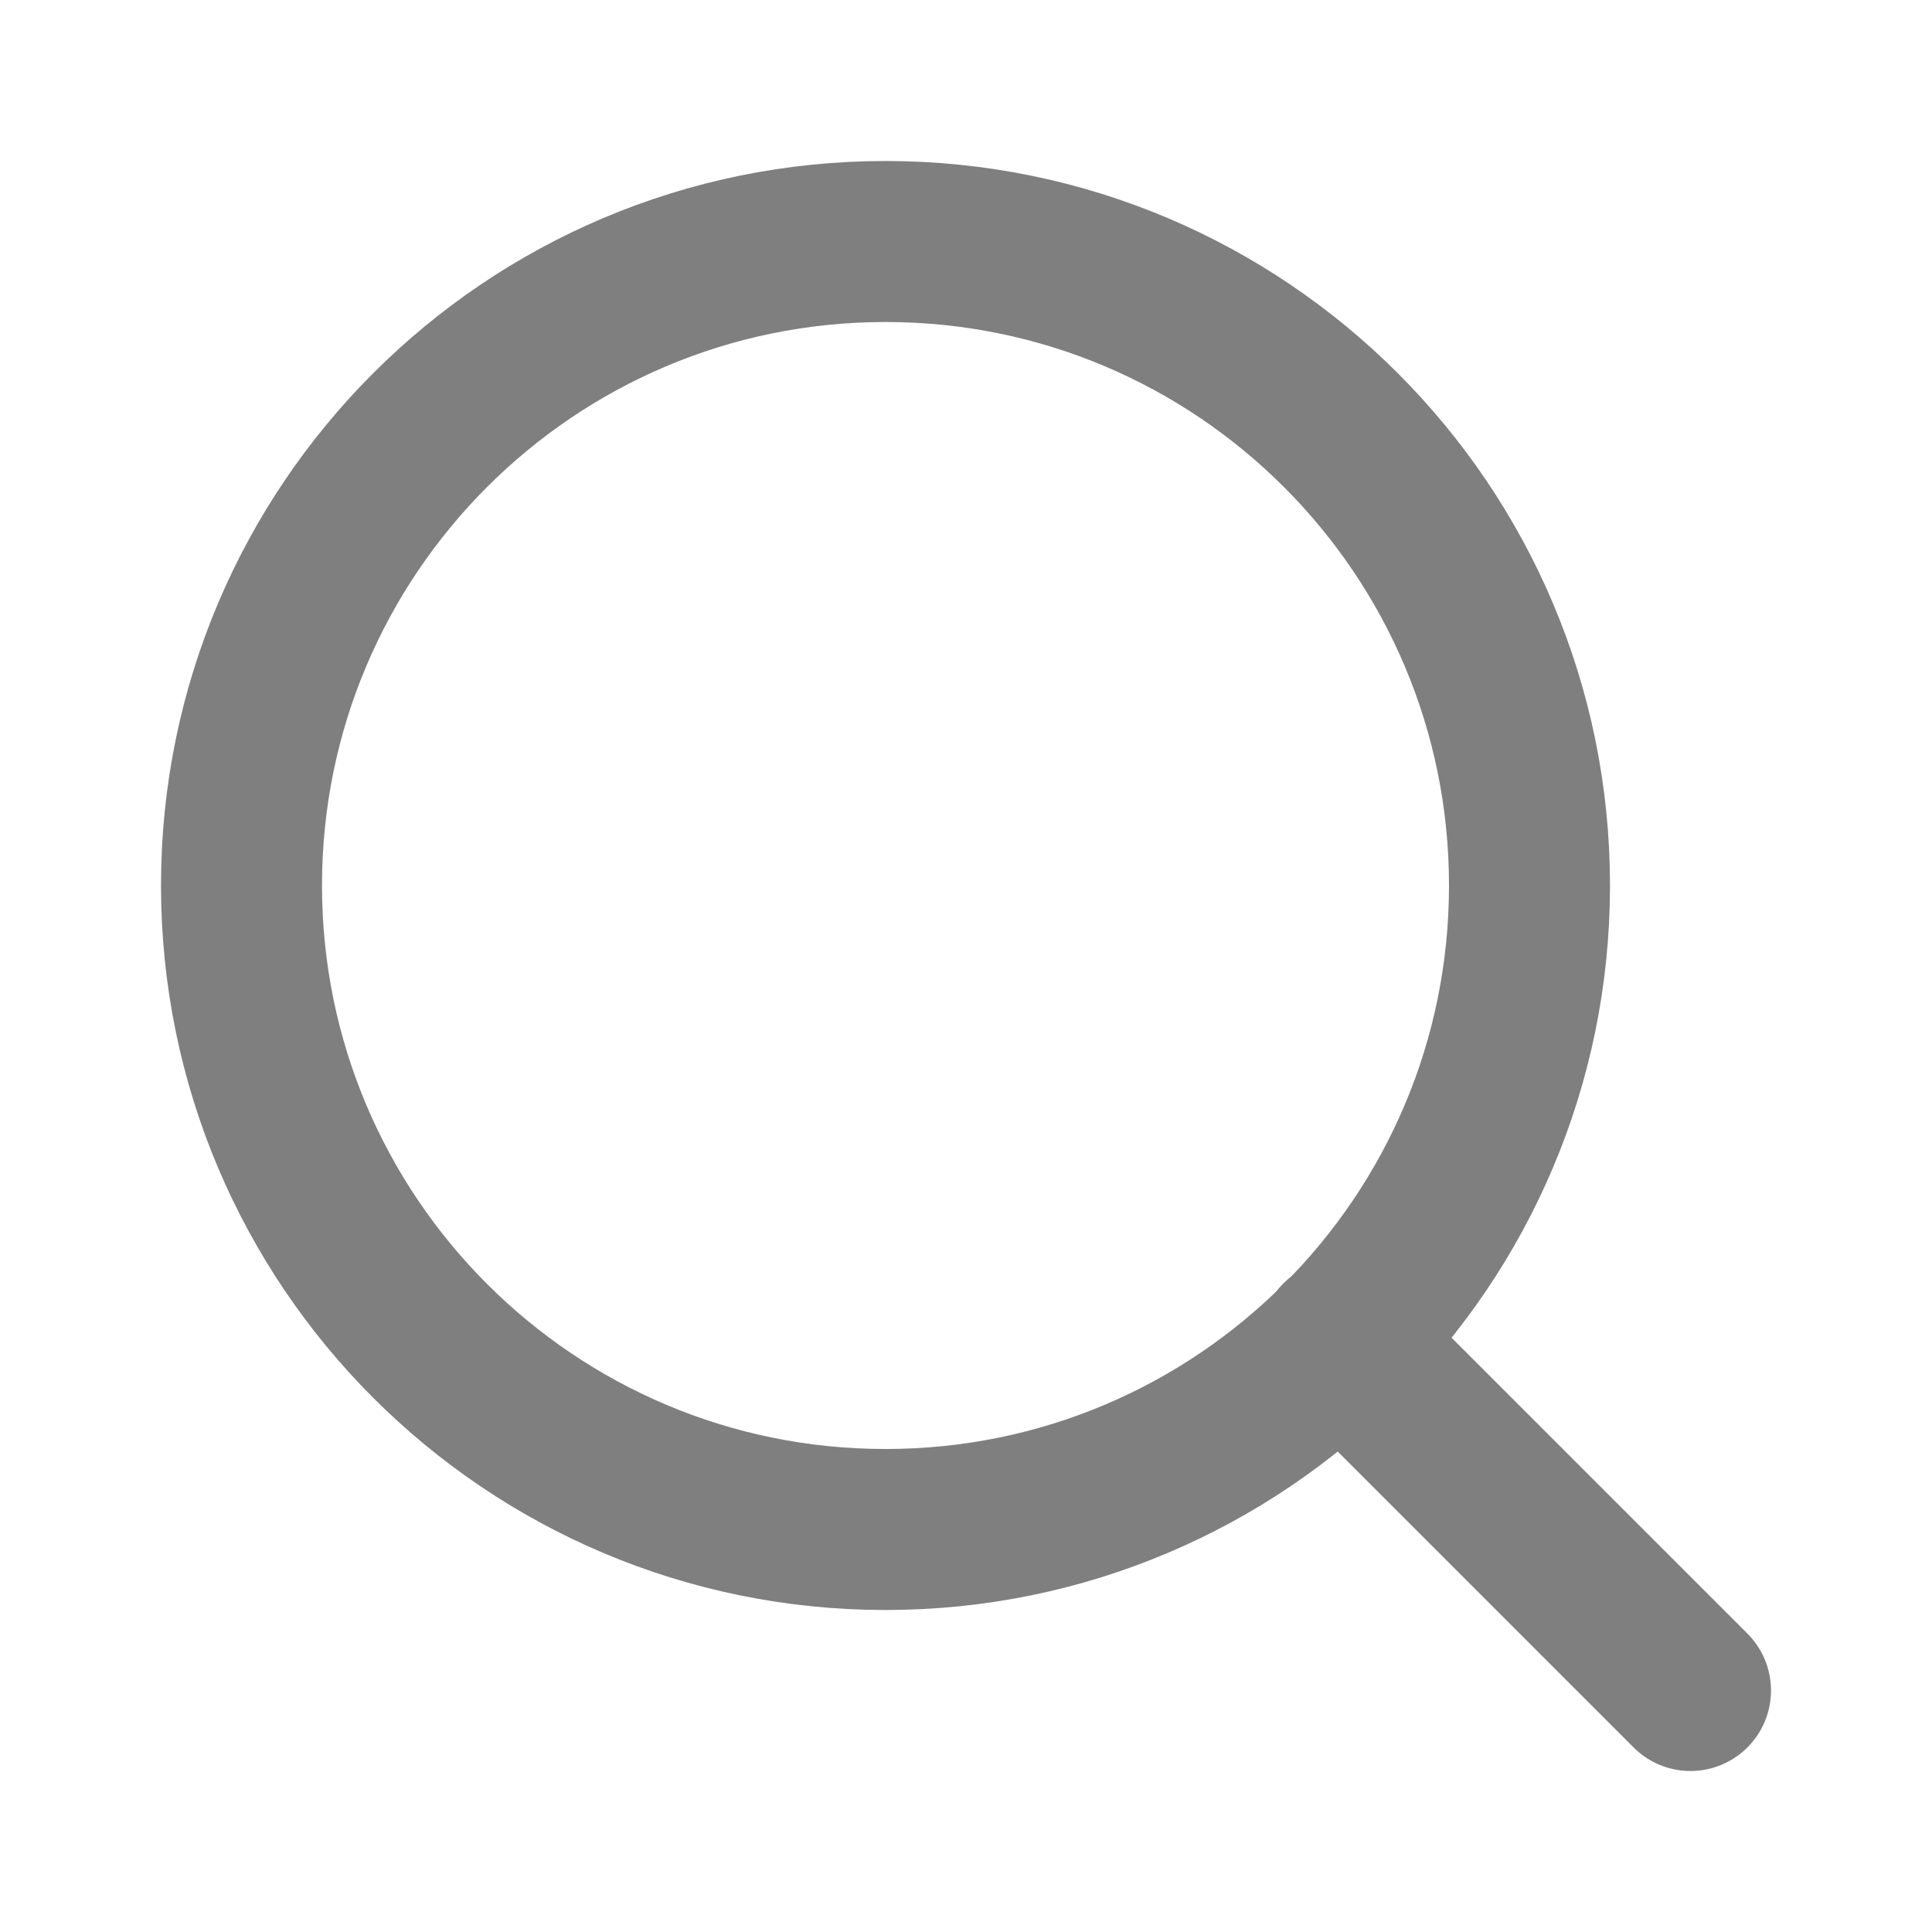
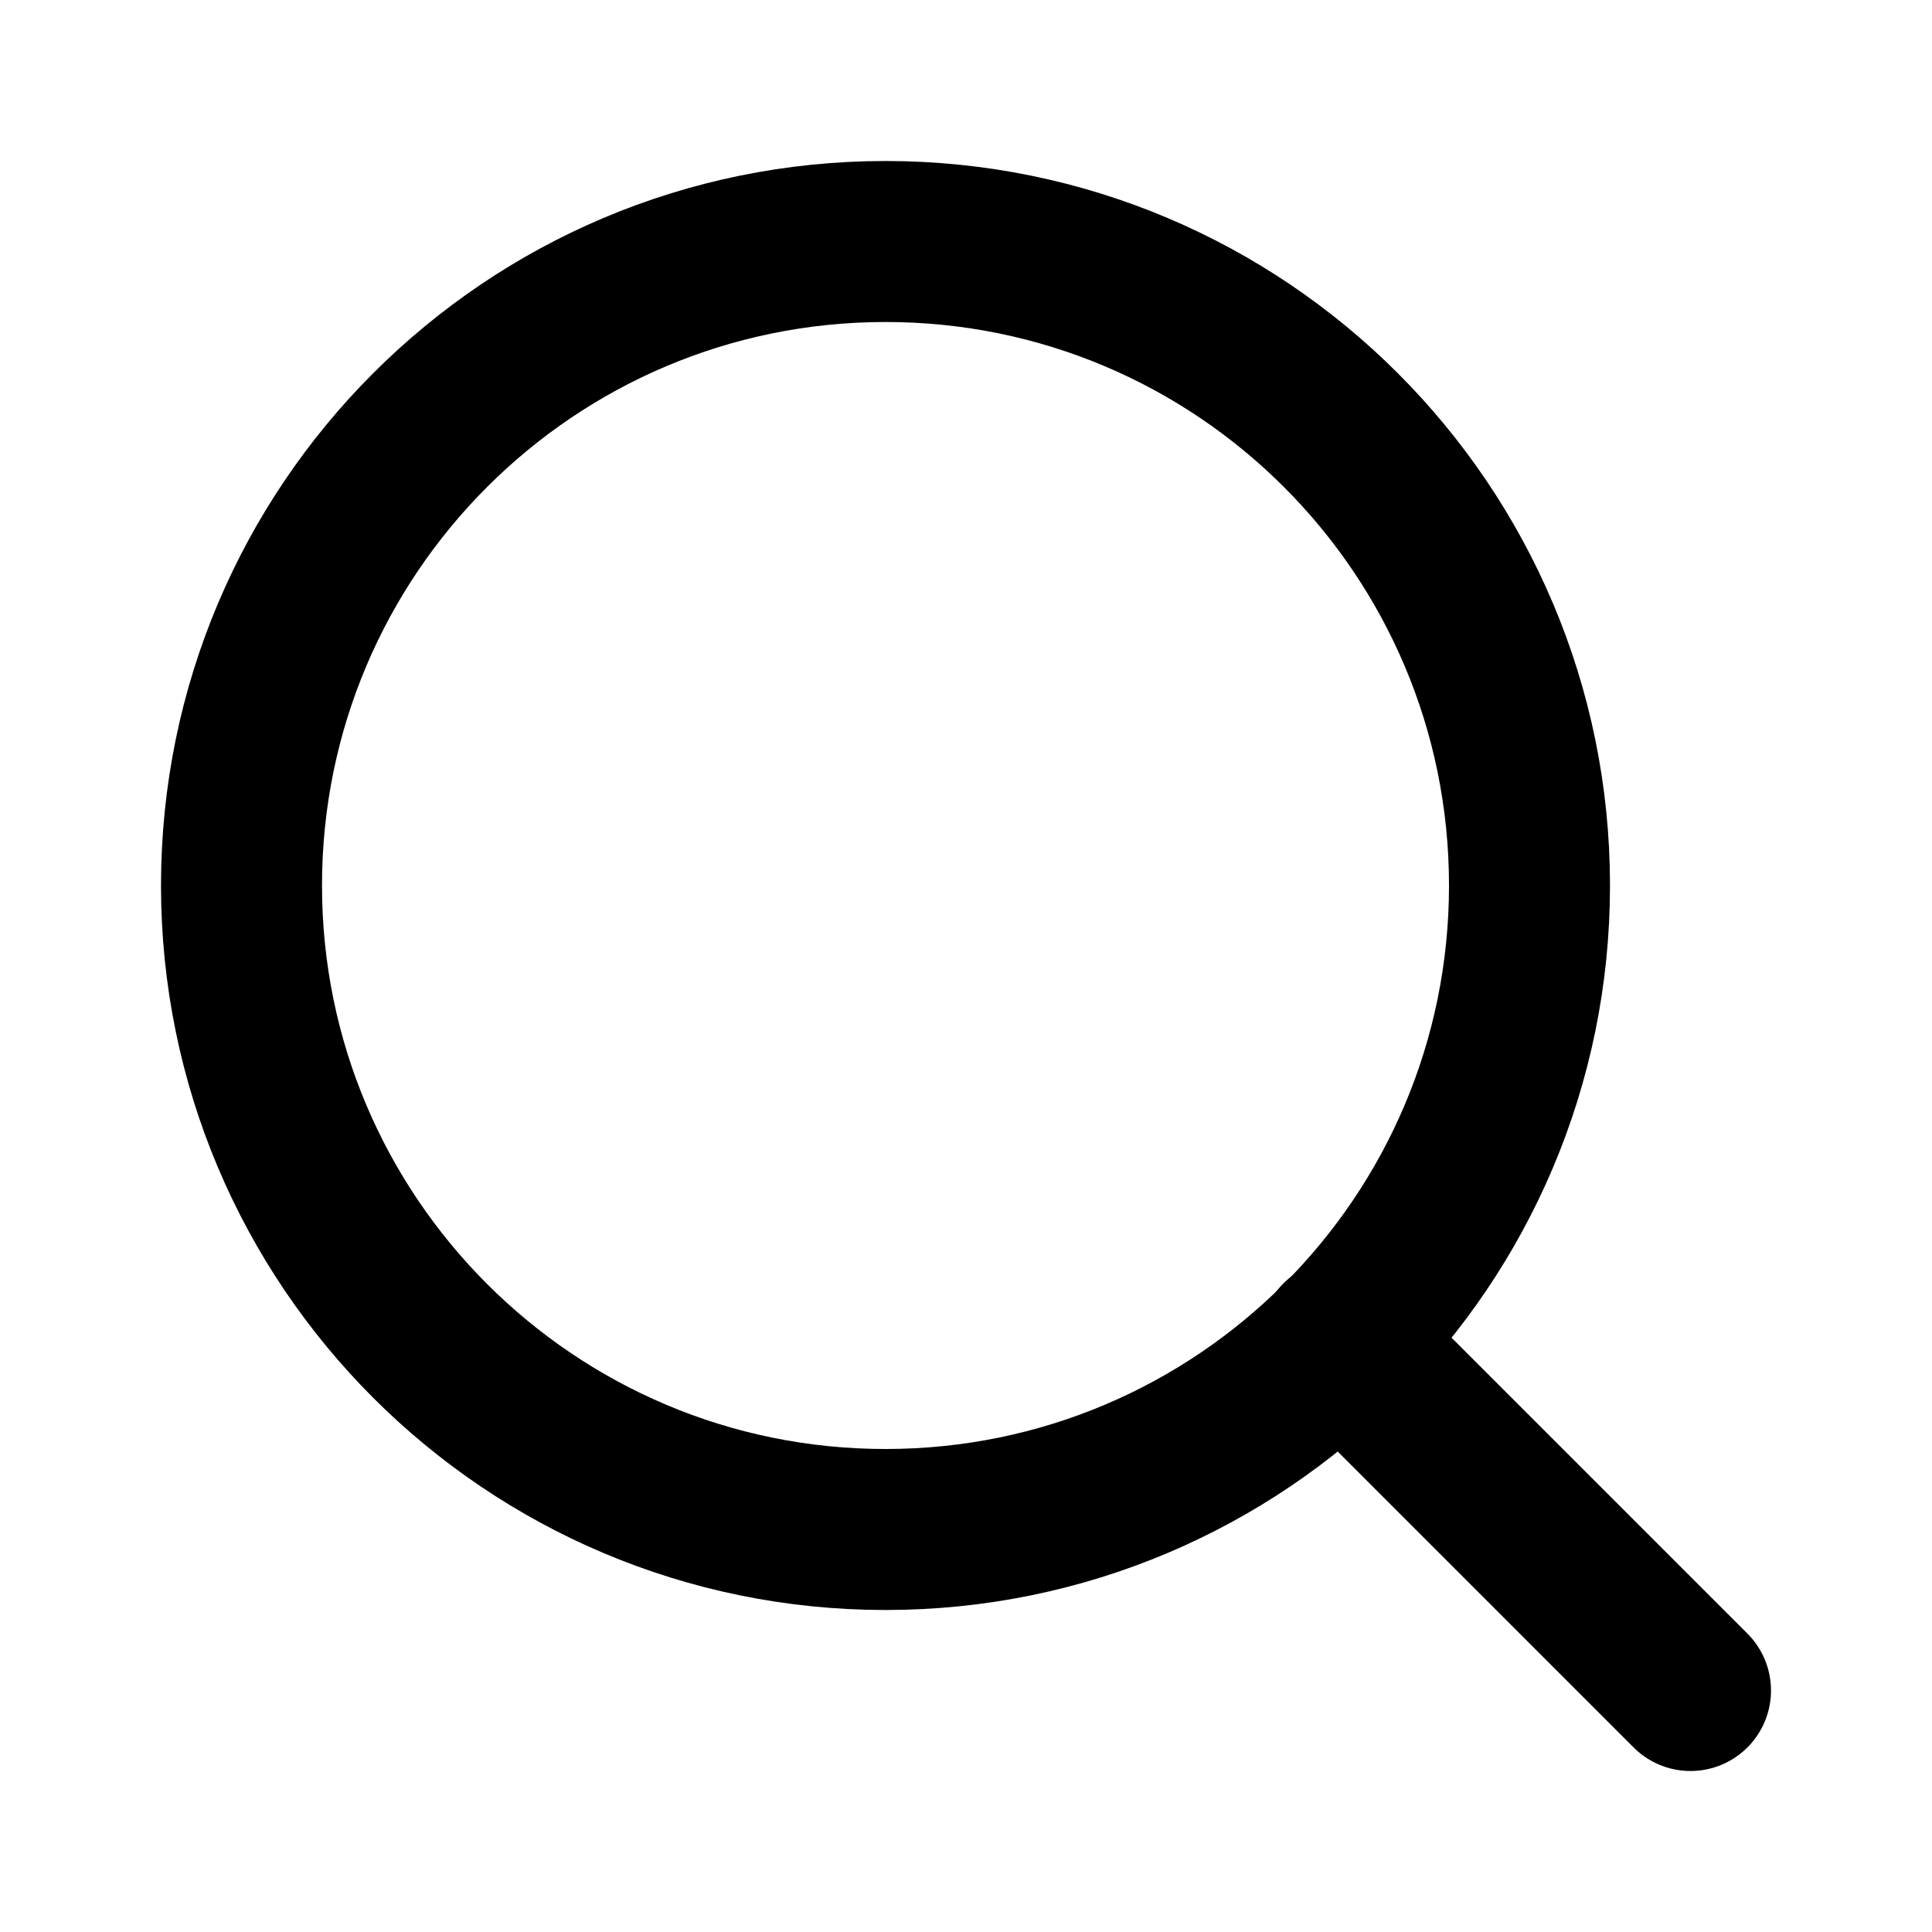
- <svg xmlns="http://www.w3.org/2000/svg" width="24" height="24" viewBox="0 0 24 24" fill="none" stroke="currentColor" stroke-width="2" stroke-linecap="round" stroke-linejoin="round" style="opacity:0.5;">
+ <svg xmlns="http://www.w3.org/2000/svg" width="24" height="24" viewBox="0 0 24 24" fill="none" stroke="currentColor" stroke-width="2" stroke-linecap="round" stroke-linejoin="round">
  <circle cx="11" cy="11" r="8" />
  <line x1="21" y1="21" x2="16.65" y2="16.65" />
</svg>
